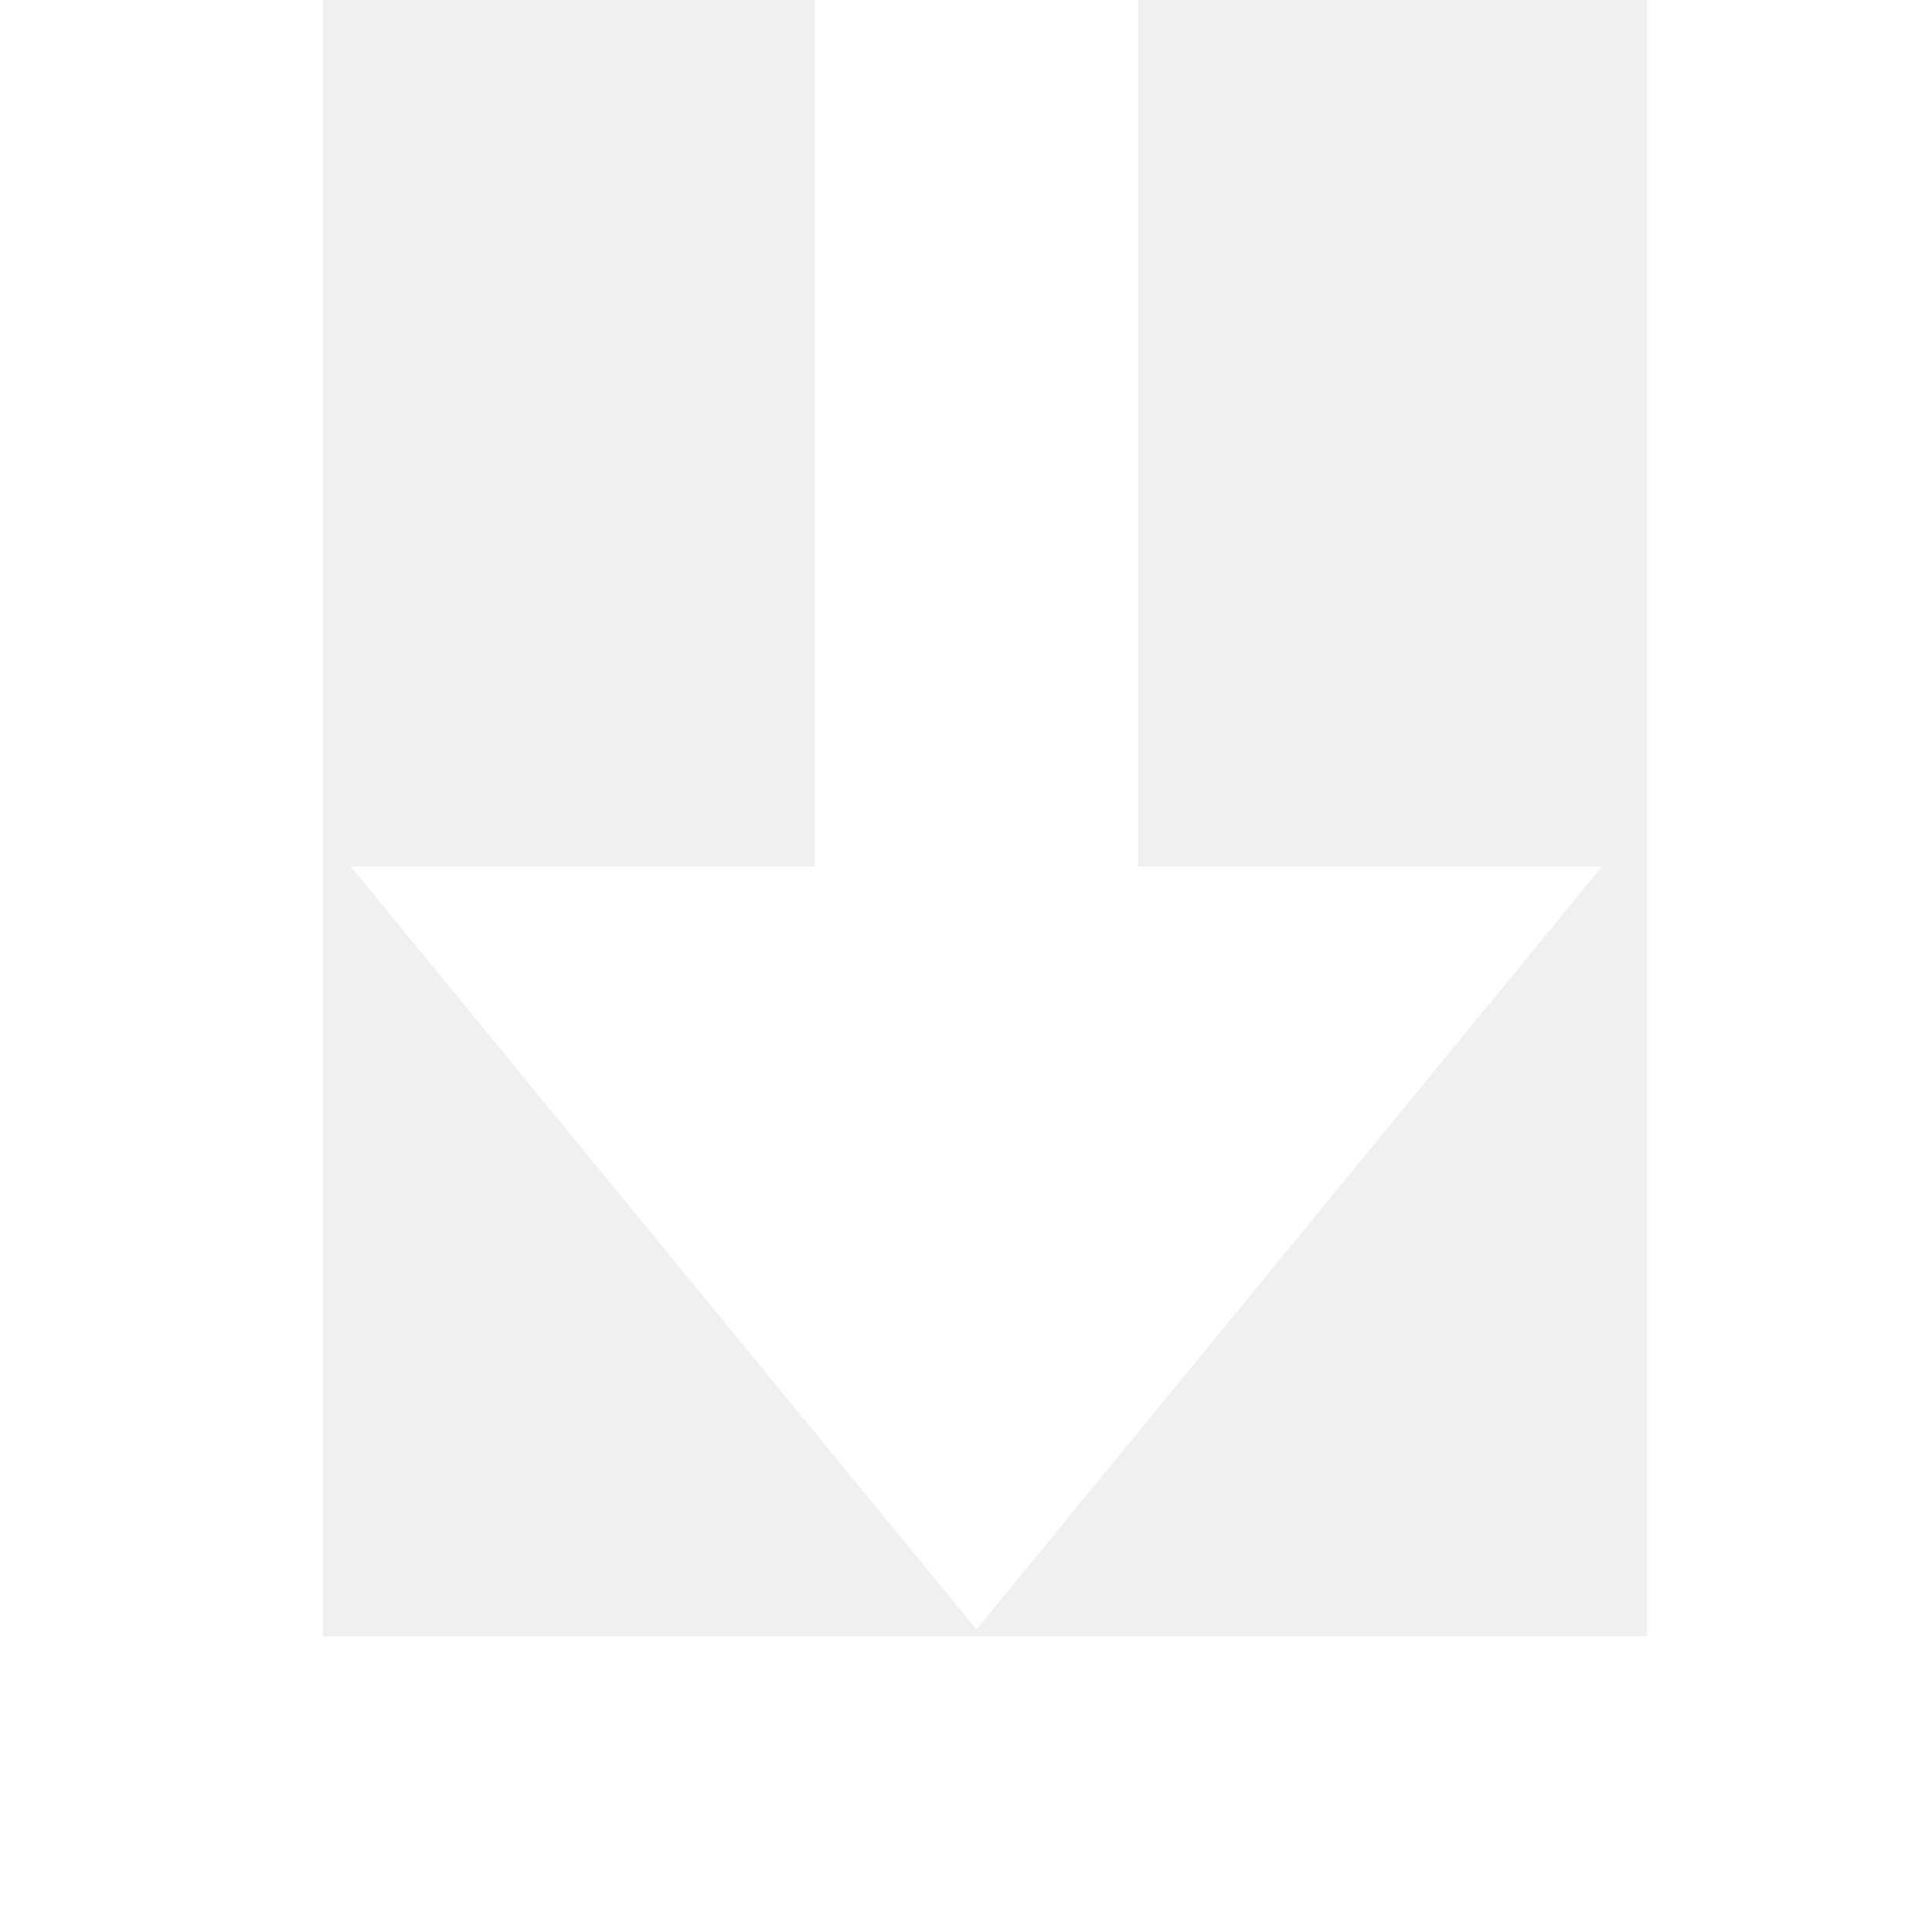
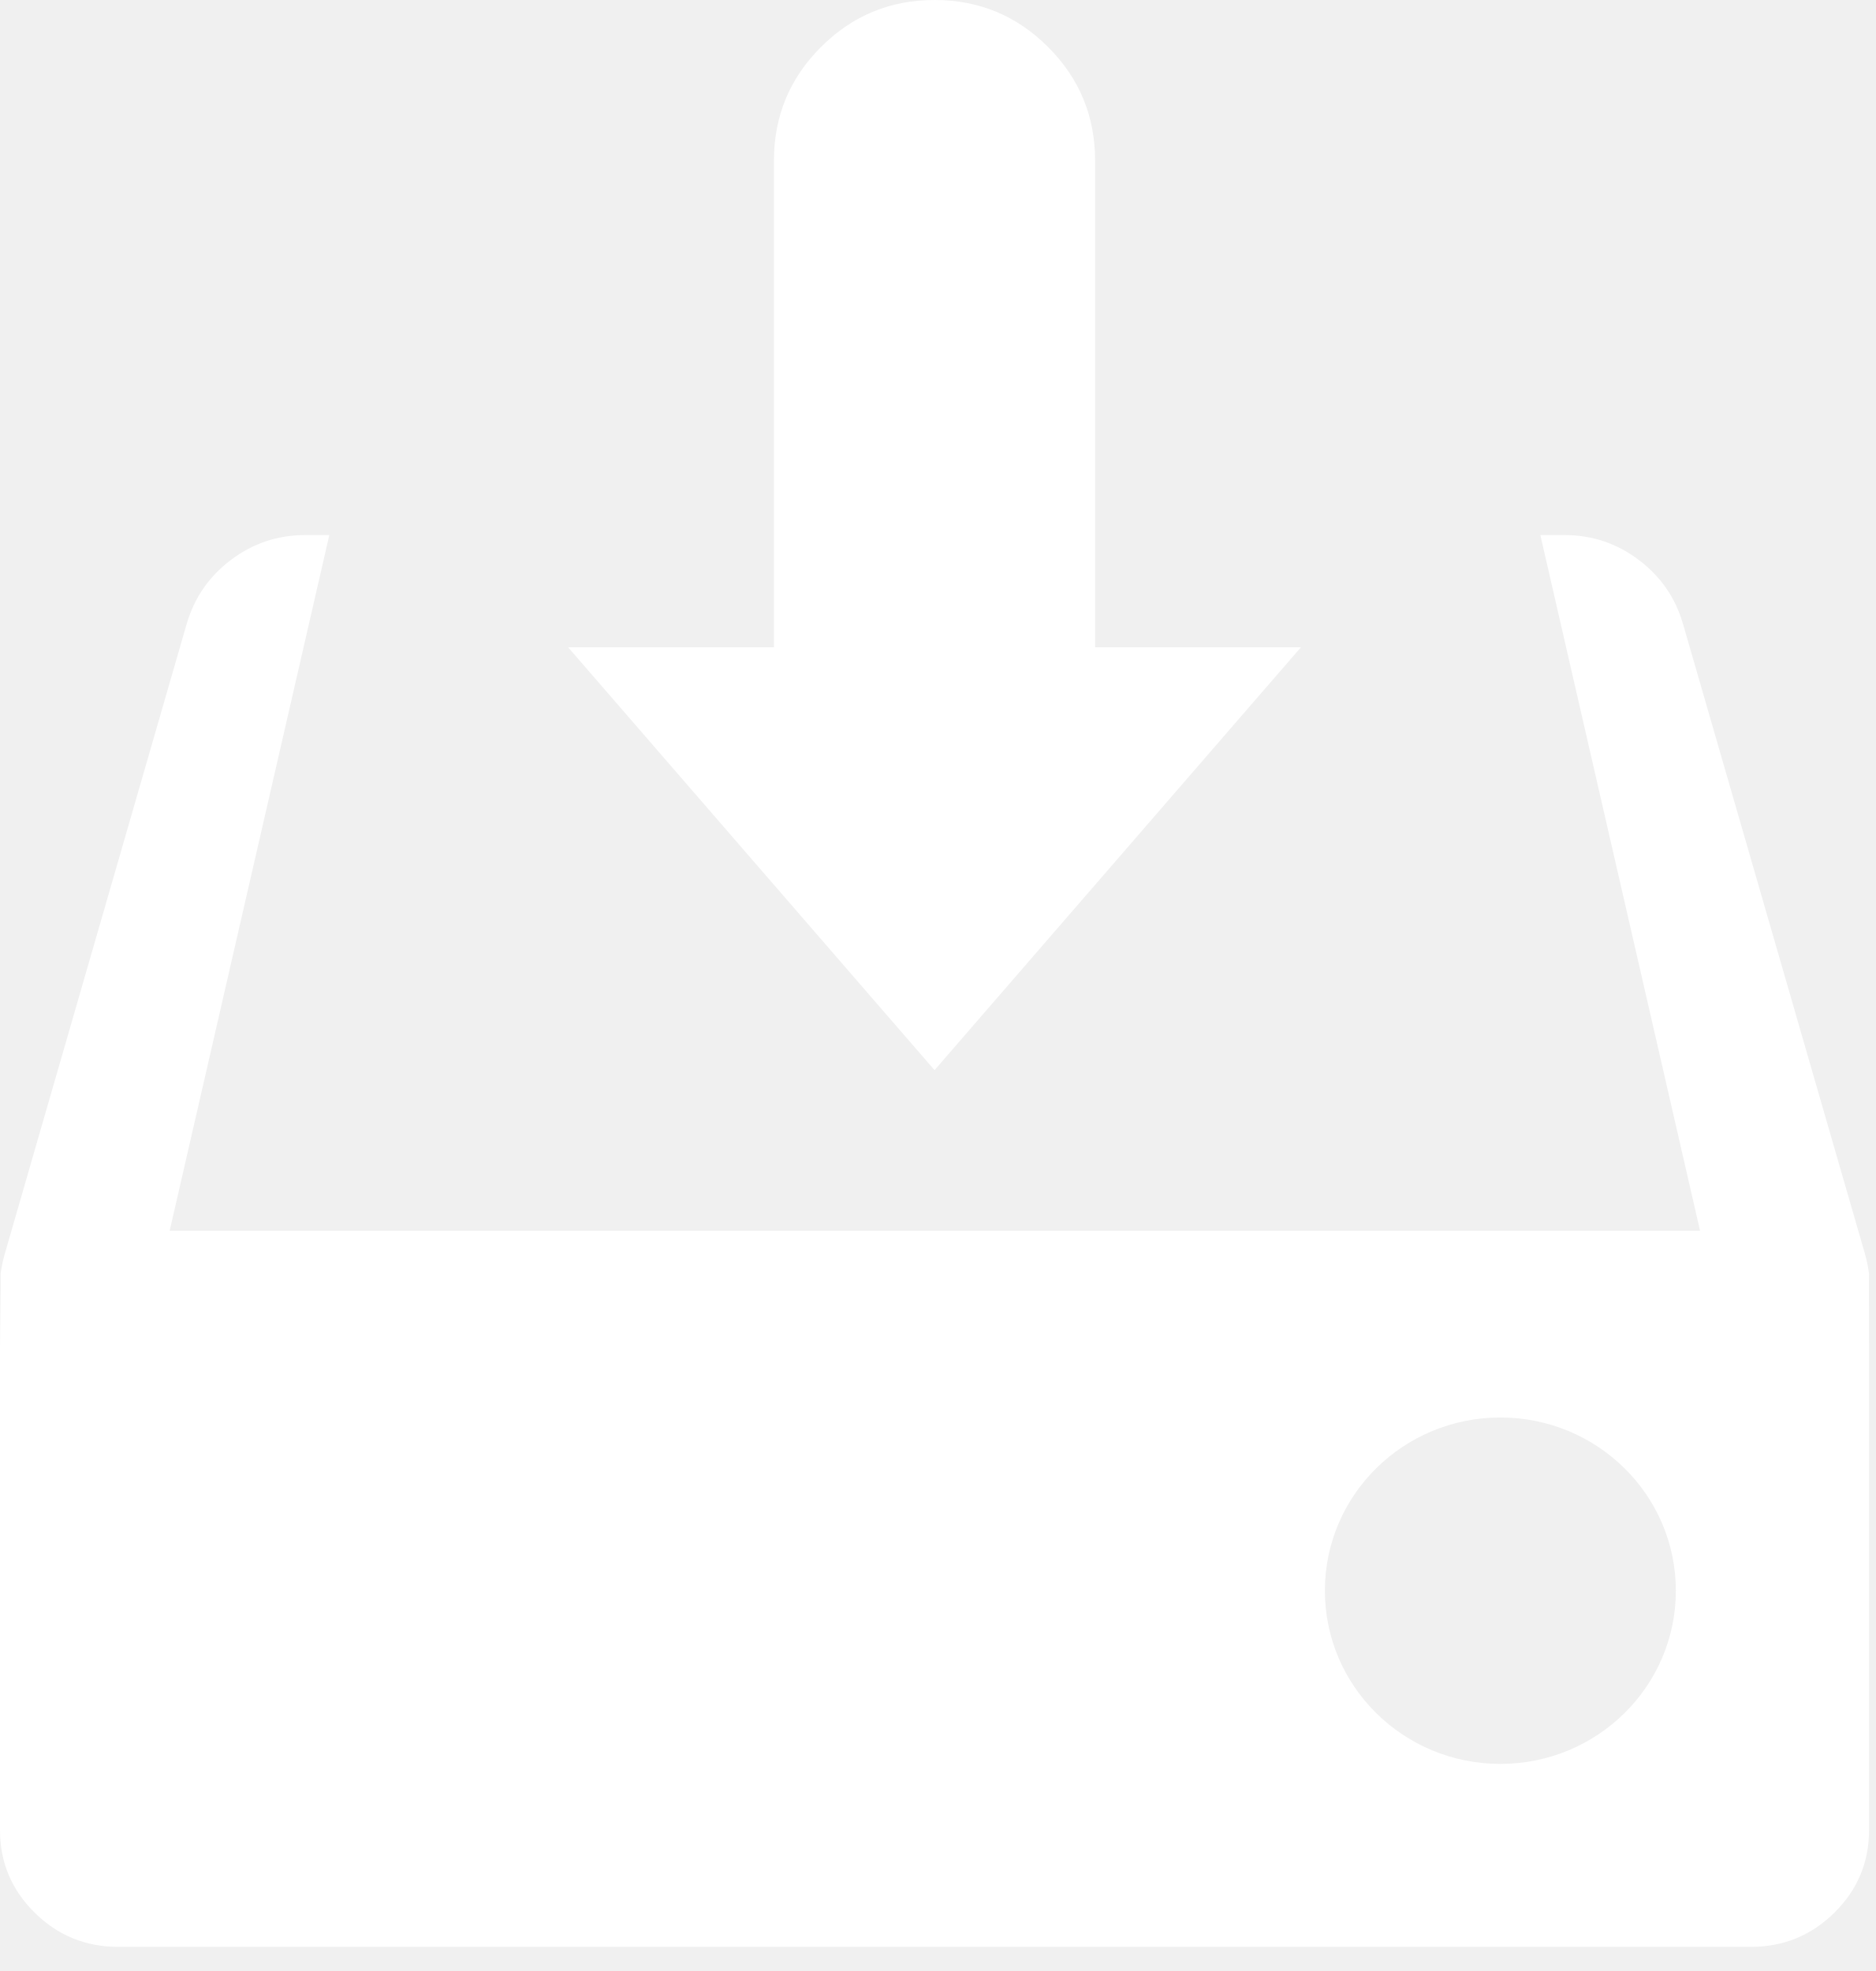
- <svg xmlns="http://www.w3.org/2000/svg" version="1.0" width="35.327mm" height="35.327mm" id="svg9">
-   <defs id="defs3">
-     <pattern id="EMFhbasepattern" patternUnits="userSpaceOnUse" width="6" height="6" x="0" y="0" />
-   </defs>
-   <path style="fill:#ffffff;fill-opacity:1;fill-rule:evenodd;stroke:none" d="M 56.306,0 H 78.652 V 59.884 H 110.713 L 67.479,112.612 24.245,59.884 H 56.306 Z M 0,0 h 22.326 v 113.091 h 91.505 V 0 h 19.688 V 133.519 H 0 Z" id="path7" />
+ <svg xmlns="http://www.w3.org/2000/svg" width="39px" height="41px" viewbox="0 0 39 41" version="1.1">
+   <path d="M16.096 3.339C16.096 2.417 16.422 1.63 17.074 0.978C17.726 0.326 18.514 0 19.436 0C20.358 0 21.145 0.326 21.797 0.978C22.449 1.63 22.775 2.417 22.775 3.339L22.775 13.464L27.056 13.464L19.436 22.261L11.815 13.464L16.096 13.464L16.096 3.339L16.096 3.339ZM0.013 26.502C0.03 26.363 0.058 26.224 0.098 26.086L3.88 12.986C4.039 12.437 4.347 11.99 4.804 11.646C5.261 11.302 5.776 11.13 6.348 11.13L6.849 11.13L3.529 25.6L35.356 25.6L32.035 11.13L32.537 11.13C33.109 11.13 33.623 11.302 34.08 11.646C34.538 11.99 34.846 12.437 35.004 12.986L38.787 26.086C38.826 26.224 38.855 26.363 38.871 26.502C38.866 26.554 38.868 27.153 38.87 27.601L38.87 27.606L38.87 27.61L38.87 27.63L38.87 27.633C38.87 27.804 38.871 27.95 38.871 28.029L38.871 38.069C38.871 38.739 38.631 39.312 38.151 39.786C37.67 40.261 37.09 40.498 36.411 40.498L2.46 40.498C1.781 40.498 1.201 40.261 0.721 39.786C0.24 39.312 -3.05147e-05 38.739 0 38.069L0 28.029C0 27.907 0.003 27.638 0.007 27.36L0.007 27.356L0.007 27.349L0.007 27.345L0.007 27.336C0.012 26.946 0.017 26.544 0.013 26.502L0.013 26.502ZM27.554 33.089C27.554 31.099 29.188 29.486 31.203 29.486C33.219 29.486 34.853 31.099 34.853 33.089C34.853 35.079 33.219 36.692 31.203 36.692C29.188 36.692 27.554 35.079 27.554 33.089L27.554 33.089Z" id="Vector-10" fill="#FFFFFF" fill-rule="evenodd" stroke="none" />
</svg>
